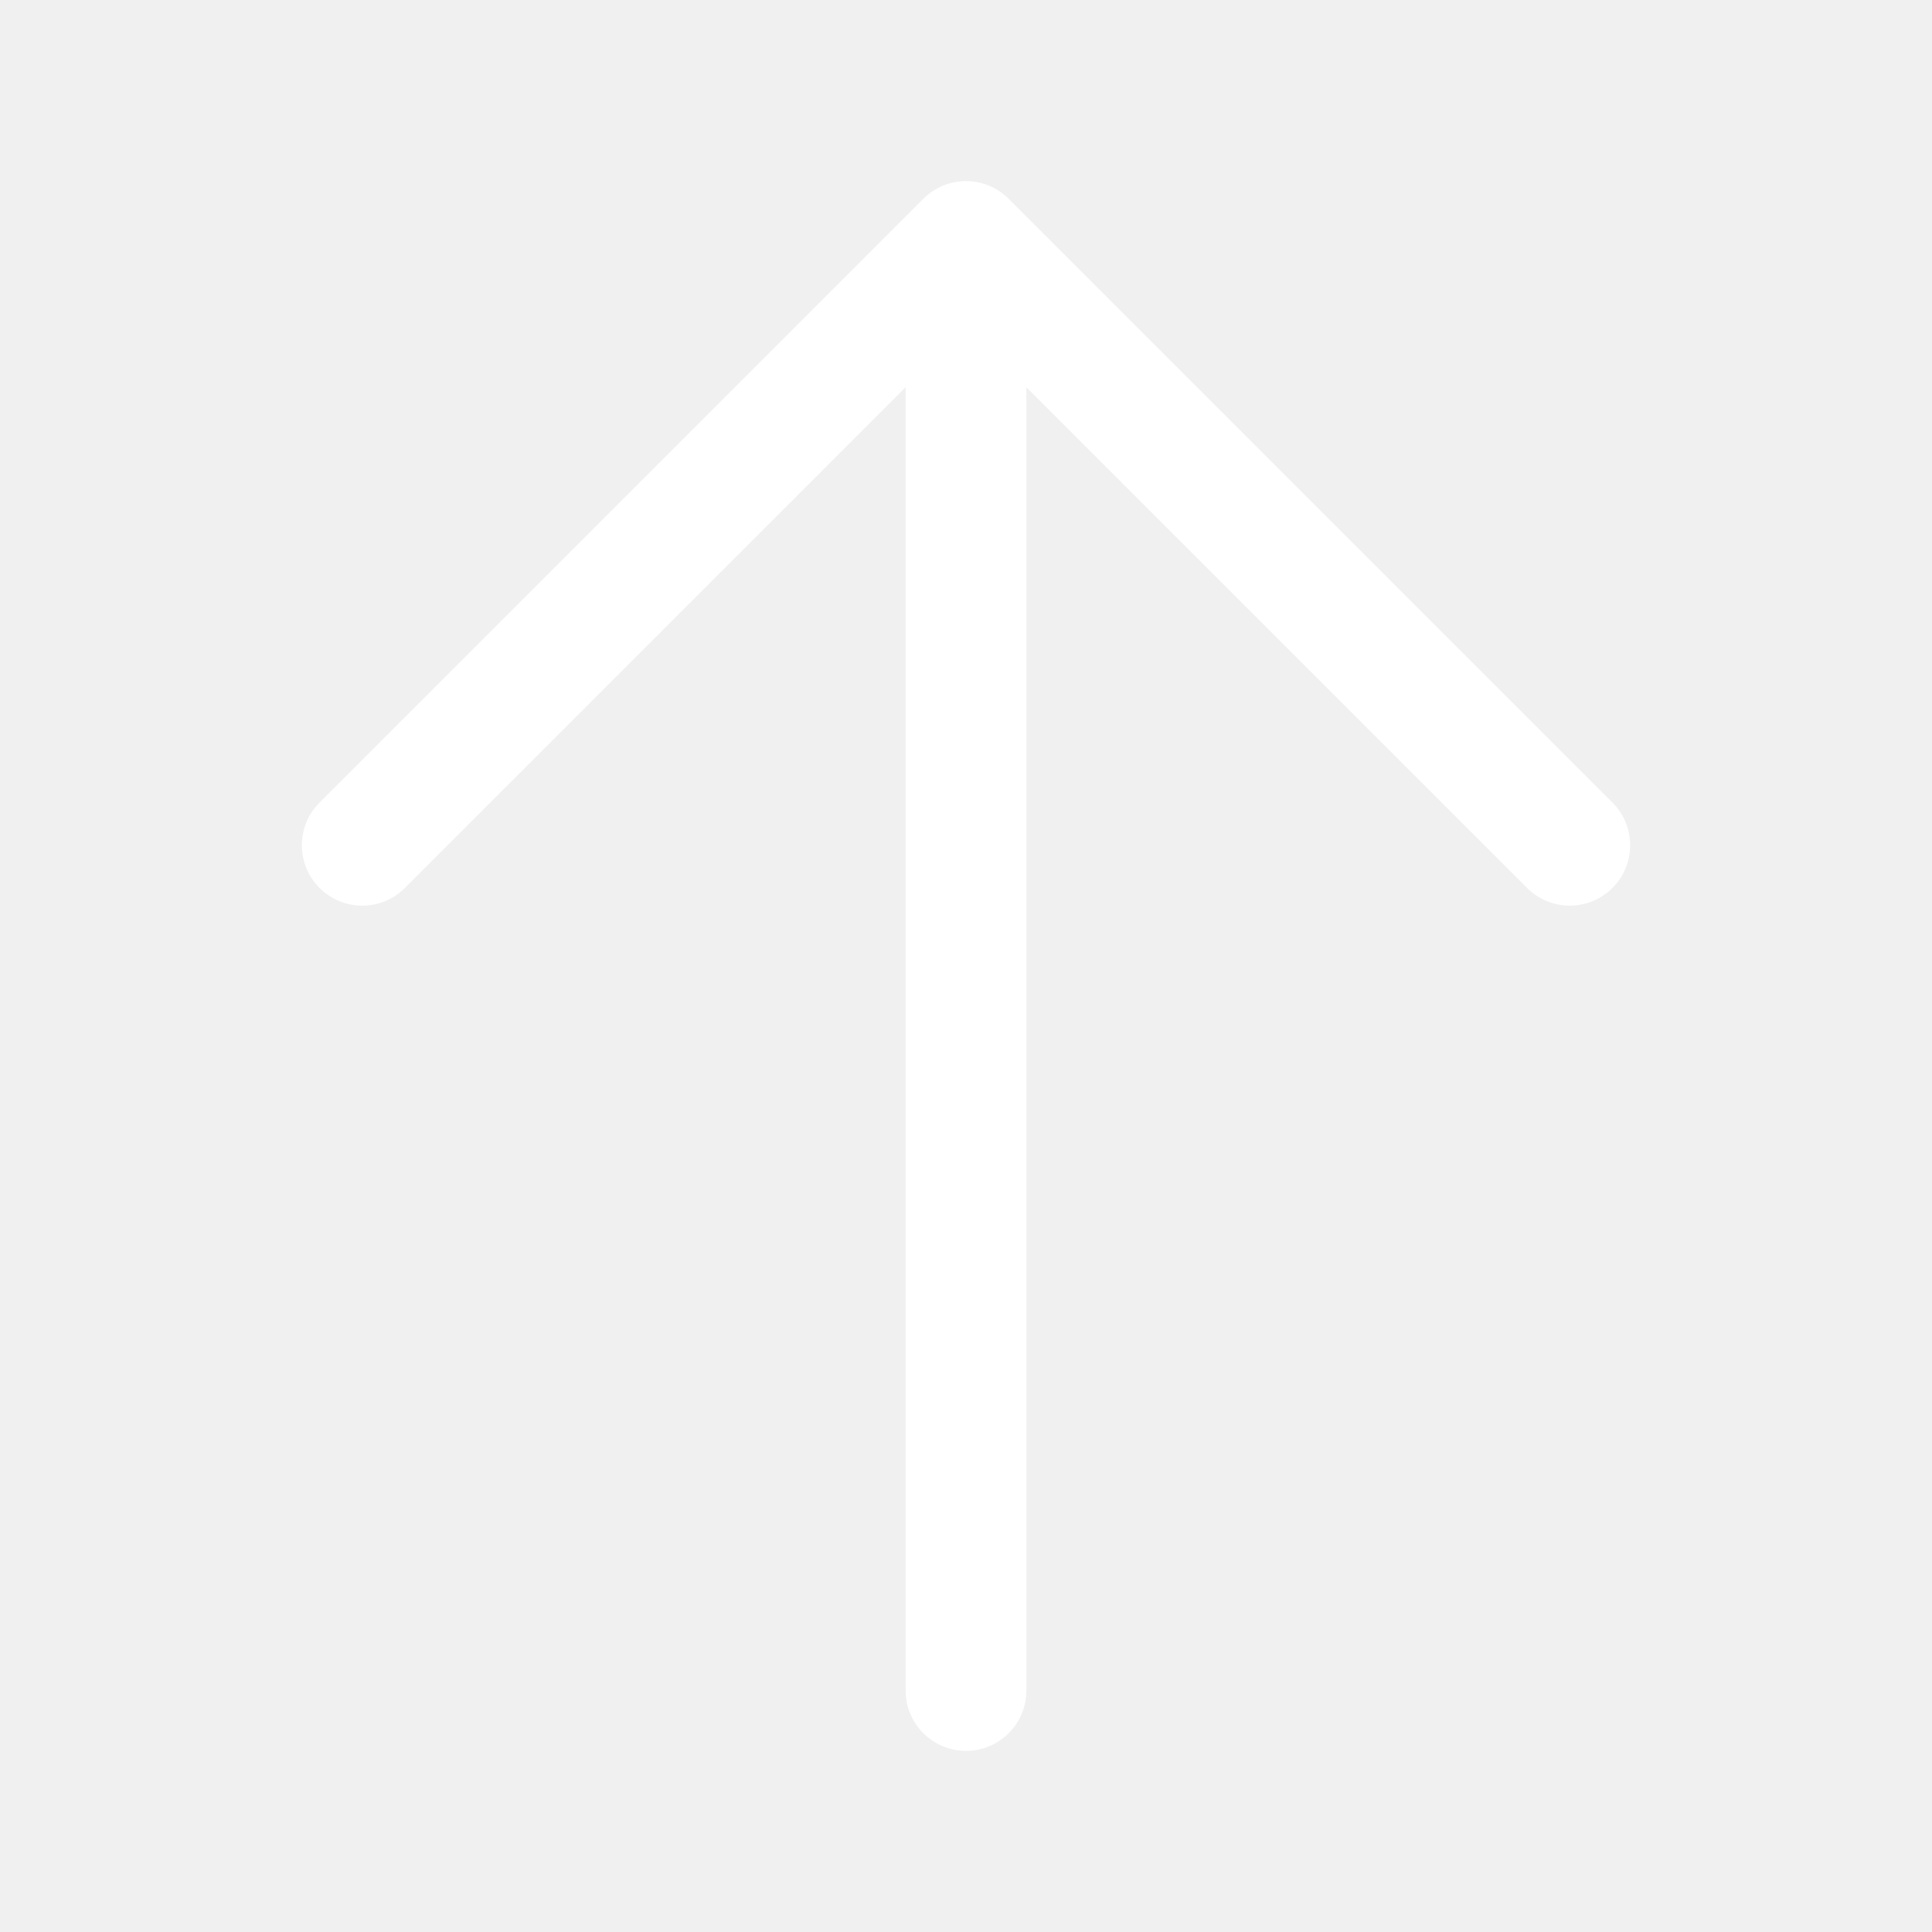
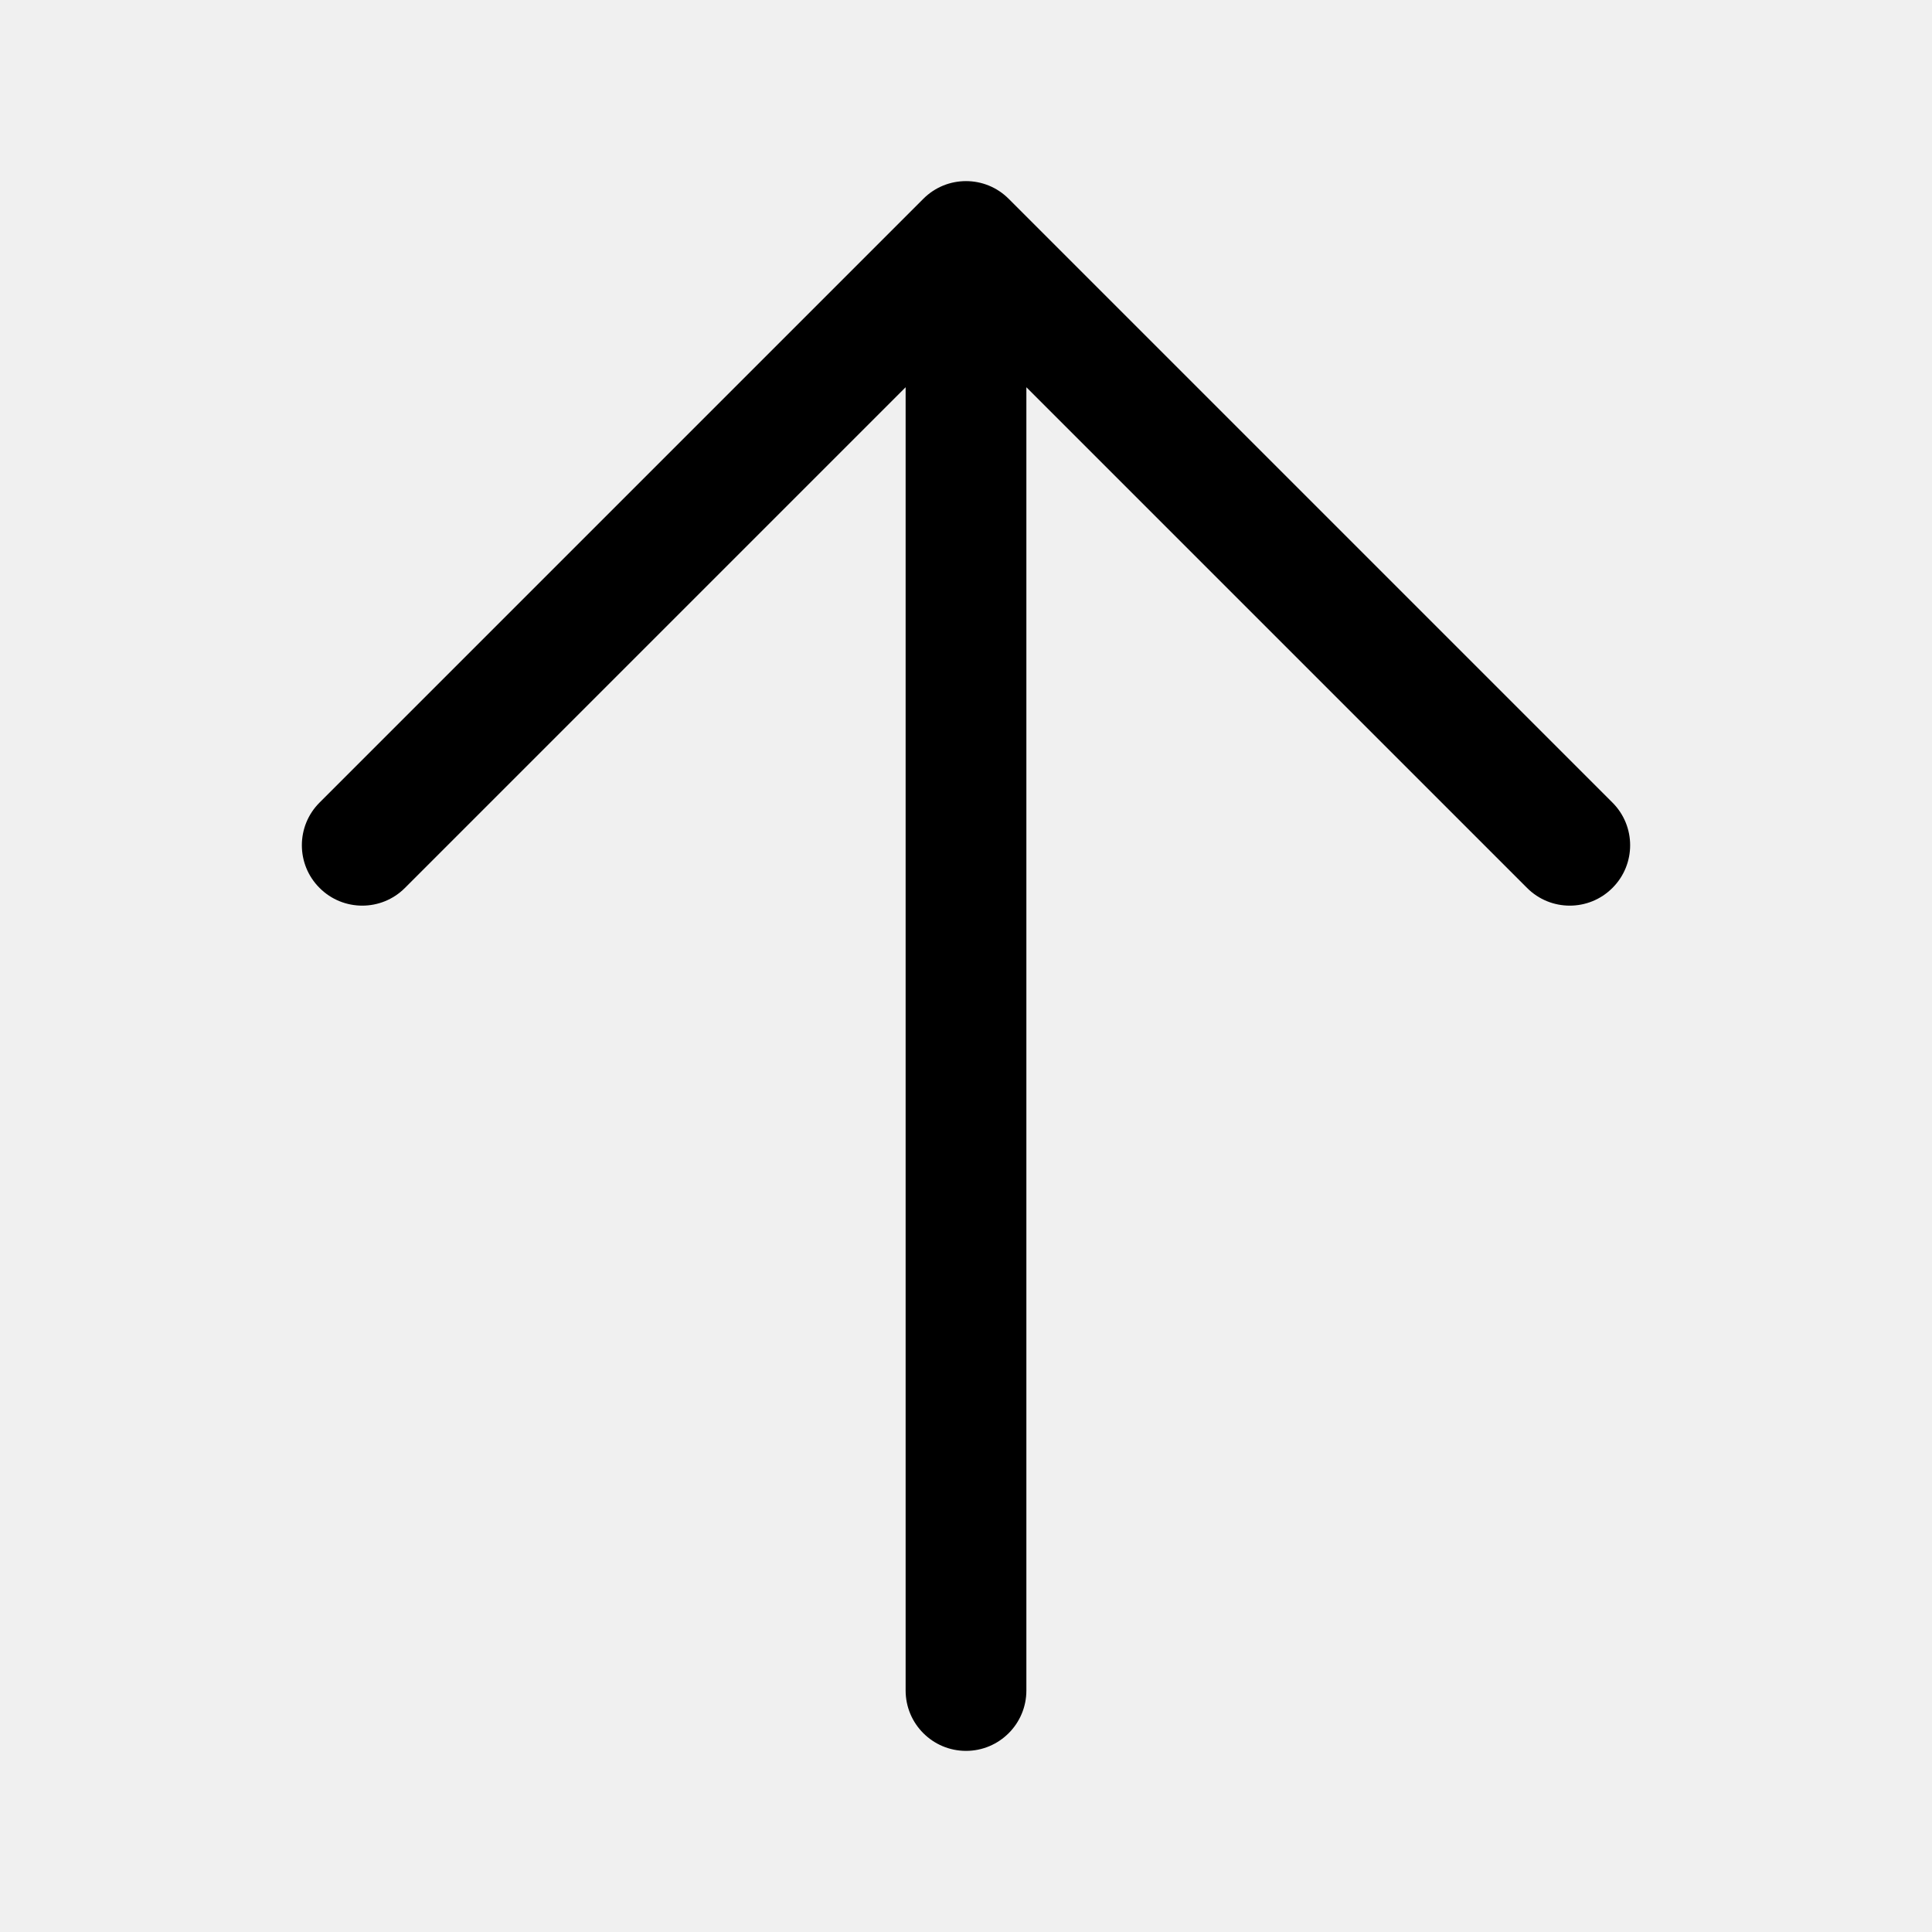
<svg xmlns="http://www.w3.org/2000/svg" width="32" height="32" viewBox="0 0 32 32" fill="none">
-   <path d="M16 29C15.448 29 15 28.552 15 28V6.414L6.707 14.707C6.317 15.098 5.683 15.098 5.293 14.707C4.902 14.317 4.902 13.683 5.293 13.293L15.293 3.293C15.683 2.902 16.317 2.902 16.707 3.293L26.707 13.293C27.098 13.683 27.098 14.317 26.707 14.707C26.317 15.098 25.683 15.098 25.293 14.707L17 6.414V28C17 28.552 16.552 29 16 29Z" fill="white" />
+   <path d="M16 29C15.448 29 15 28.552 15 28V6.414L6.707 14.707C6.317 15.098 5.683 15.098 5.293 14.707C4.902 14.317 4.902 13.683 5.293 13.293L15.293 3.293C15.683 2.902 16.317 2.902 16.707 3.293L26.707 13.293C27.098 13.683 27.098 14.317 26.707 14.707C26.317 15.098 25.683 15.098 25.293 14.707L17 6.414V28C17 28.552 16.552 29 16 29Z" fill="currentColor" />
</svg>
